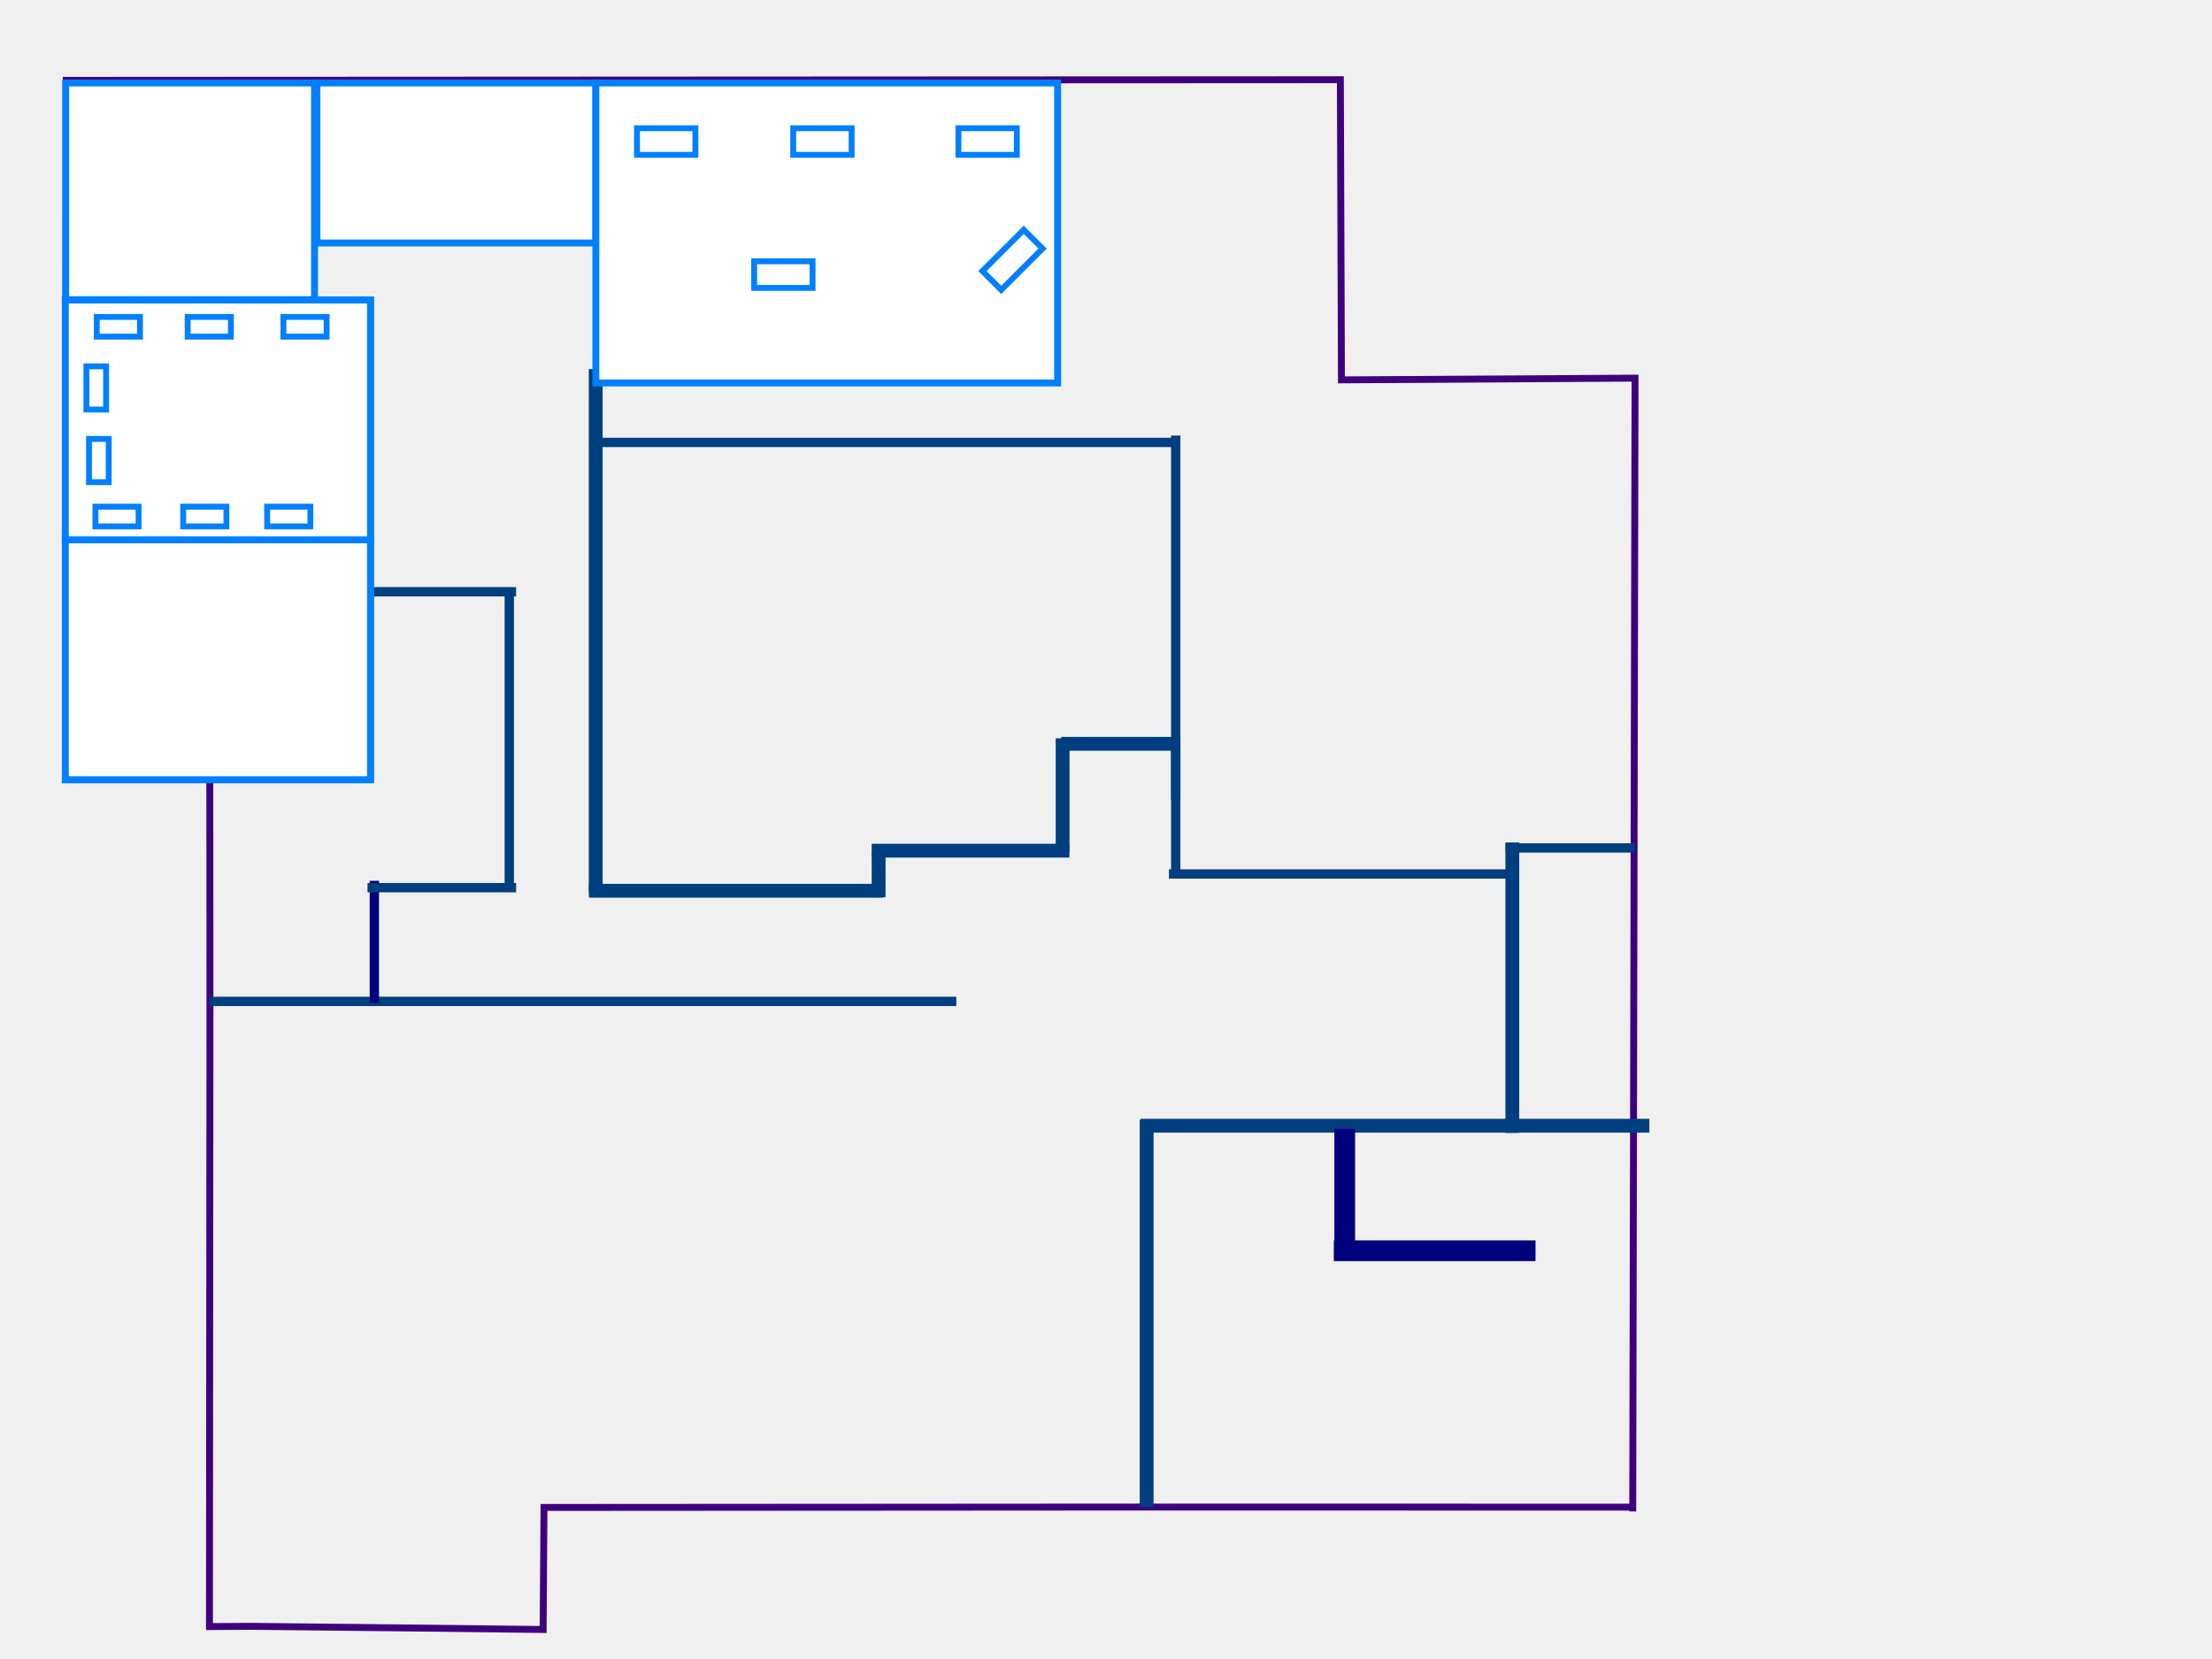
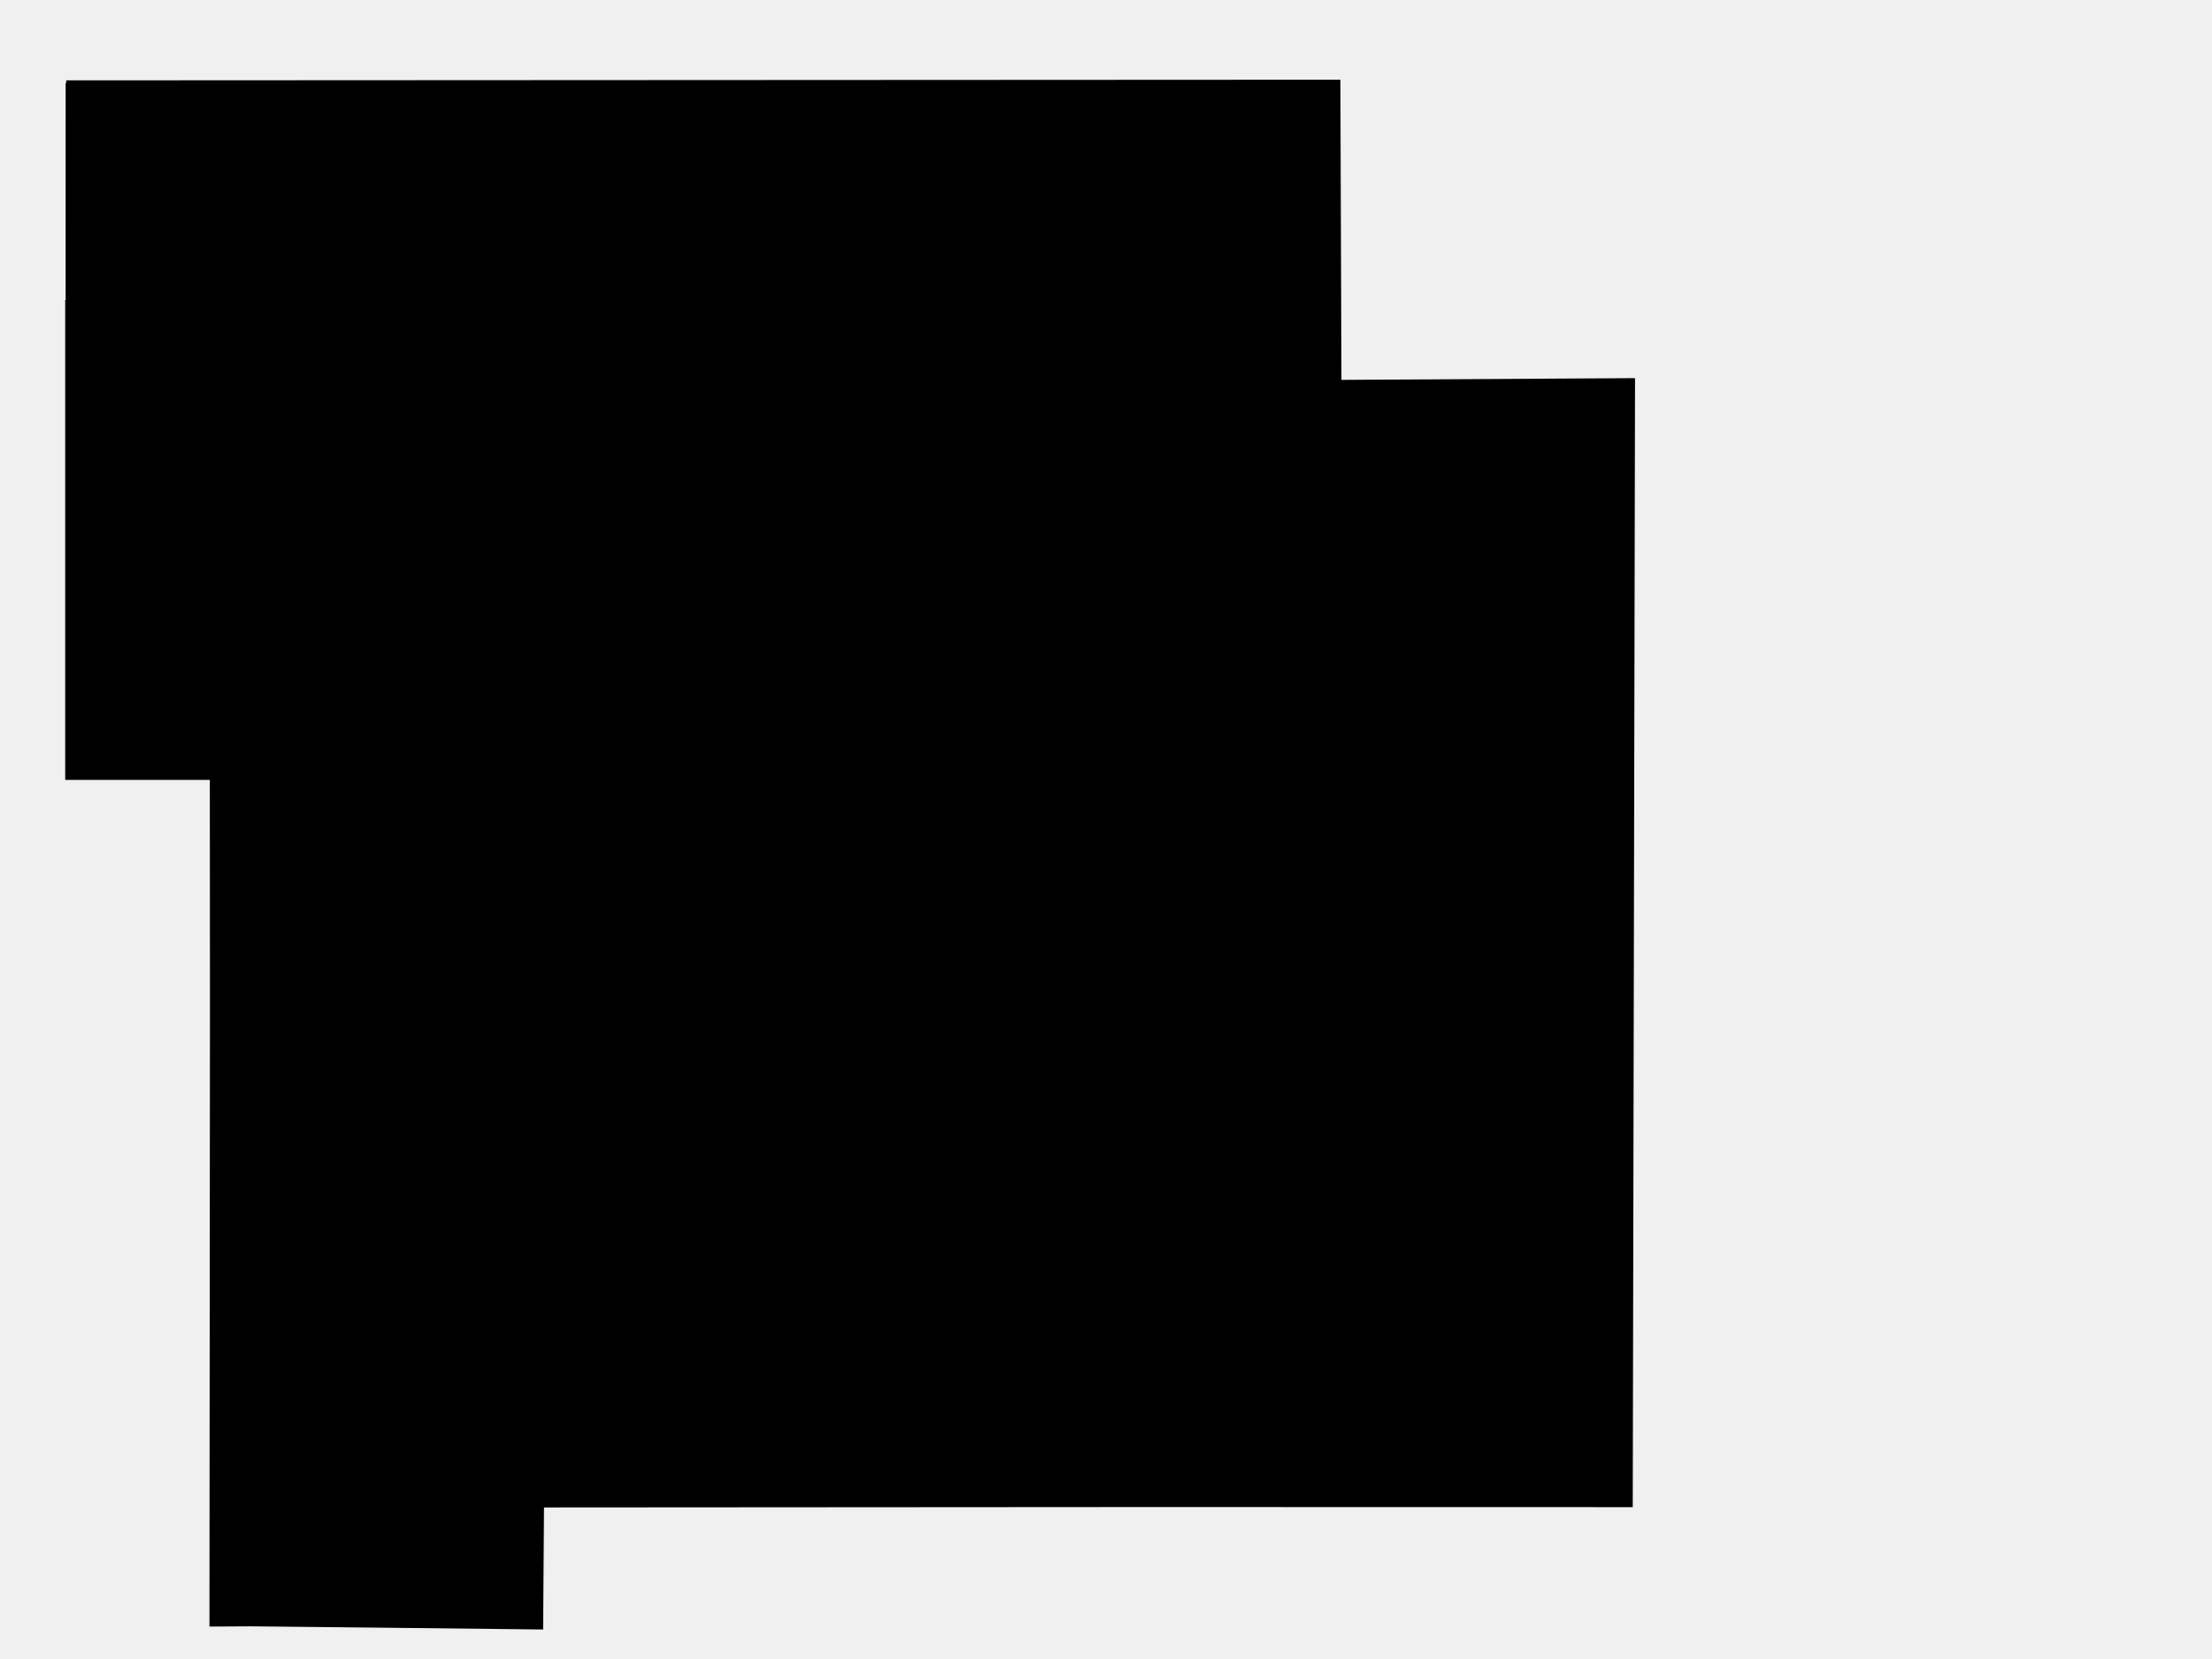
- <svg xmlns="http://www.w3.org/2000/svg" preserveAspectRatio="xMinYMin meet" viewBox="0 0 640 480" class="svg-content">
-   <style>
- 
- .norris-outline {
-   stroke-linecap: null;
-   stroke-linejoin: null;
-   stroke-width: 2;
-   stroke: #3f007f; /* dark purpley indigo */
-   fill: none;
- }
- 
- .bathroom {fill: #7fff00;}
- .male {fill: lightblue;}
- .female{fill: mistyrose;}
- 
- .room {
-   fill:  white; /*     none; /* blue */
-   stroke:     #007fff;
-   stroke-width:   2;
-   stroke-linecap: null;
-   stroke-linejoin: null;
-   /*stroke-width: 2.2;*/   
- }
- 
- .room-outline {
-   stroke: #ff7f00; /* orange */
-   stroke-width: 2.7; 
-   /*.lakeroom was 2.2 */
- }
- 
- 
- .selectedRoom {
-   fill:       #eee;
-   stroke:     #c00;
-   stroke-width:   2;
- }
- 
- 
- .booths {
-   fill: white; /* if none, then you have to click on the outline to enable */
-   stroke-linecap: null;
-   stroke-linejoin: null;
-   stroke-width: 1.7;
-   /*stroke: hotpink; dodgerblue*/
-   stroke: #007fff; /* blue  #ff7f00 = orange */
-   /* .louis-booths had 2, .northwestern-a-booths had 2.7, #lake-interior had 1.7 */
- }
- 
- /*.rotated-booth {stroke: hotpink;}*/
- 
- .selectedBooth {
-     fill:       dodgerblue;
-     stroke:     #f0f;
-     stroke-width:   1.5;
- }
- </style>
+ <svg xmlns="http://www.w3.org/2000/svg" preserveAspectRatio="xMinYMin meet" viewBox="0 0 640 480">
  <g display="inline" class="norris-outline">
    <path id="norris1outline" d="m472.41 436.064l-142.422 -0.027l-172.589 0.113l-0.255 35.314l-40.51 -0.459l-44.011 -0.459l-12.021 0.072l0.146 -179.419l-0.042 -66.172l-41.708 0.164l0.166 -201.938l368.647 -0.186l0.31 86.841l84.946 -0.5l-0.667 327.9" />
  </g>
  <g display="inline">
    <g id="svg_3">
-       <line id="svg_12" y2="323.988" x2="331.761" y1="436" x1="331.761" stroke-linecap="null" stroke-linejoin="null" stroke-width="4" stroke="#003f7f" fill="none" />
-       <line id="svg_13" y2="325.705" x2="477.215" y1="325.705" x1="329.987" stroke-linecap="null" stroke-linejoin="null" stroke-width="4" stroke="#003f7f" fill="none" />
-       <line id="svg_14" y2="106.789" x2="172.357" y1="258.22" x1="172.357" stroke-linecap="null" stroke-linejoin="null" stroke-width="4" stroke="#003f7f" fill="none" />
-       <line id="svg_15" y2="257.725" x2="255.46" y1="257.725" x1="170.386" stroke-linecap="null" stroke-linejoin="null" stroke-width="4" stroke="#003f7f" fill="none" />
-       <line id="svg_18" y2="259.607" x2="254.212" y1="246.13" x1="254.212" stroke-linecap="null" stroke-linejoin="null" stroke-width="4" stroke="#003f7f" fill="none" />
-       <line id="svg_20" y2="246.13" x2="252.218" y1="246.13" x1="309.417" stroke-linecap="null" stroke-linejoin="null" stroke-width="4" stroke="#003f7f" fill="none" />
-       <line id="svg_21" y2="246.527" x2="307.445" y1="213.626" x1="307.445" stroke-linecap="null" stroke-linejoin="null" stroke-width="4" stroke="#003f7f" fill="none" />
-       <line id="svg_22" y2="215.212" x2="341.359" y1="215.212" x1="307.051" stroke-linecap="null" stroke-linejoin="null" stroke-width="4" stroke="#003f7f" fill="none" />
-       <line id="svg_23" y2="253.872" x2="340.174" y1="213.23" x1="340.174" stroke-linecap="null" stroke-linejoin="null" stroke-width="2.7" stroke="#003f7f" fill="none" />
-       <line id="svg_24" y2="252.869" x2="437.993" y1="252.869" x1="338.202" stroke-linecap="null" stroke-linejoin="null" stroke-width="2.7" stroke="#003f7f" fill="none" />
-       <line id="svg_25" y2="327.786" x2="437.571" y1="243.752" x1="437.571" stroke-linecap="null" stroke-linejoin="null" stroke-width="4" stroke="#003f7f" fill="none" />
-       <line id="svg_26" y2="245.337" x2="473.062" y1="245.337" x1="435.599" stroke-linecap="null" stroke-linejoin="null" stroke-width="2.7" stroke="#003f7f" fill="none" />
-       <line id="svg_27" y2="364.669" x2="389.069" y1="326.597" x1="389.069" stroke-linecap="null" stroke-linejoin="null" stroke-width="6" stroke="#00007f" fill="none" />
-       <line id="svg_28" y2="361.875" x2="385.915" y1="361.875" x1="444.274" stroke-linecap="null" stroke-linejoin="null" stroke-width="6" stroke="#00007f" fill="none" />
-       <line id="svg_29" y2="128.007" x2="341.361" y1="128.007" x1="171.799" stroke-linecap="null" stroke-linejoin="null" stroke-width="2.7" stroke="#003f7f" fill="none" />
-       <line id="svg_30" y2="231.259" x2="340.174" y1="126.025" x1="340.174" stroke-linecap="null" stroke-linejoin="null" stroke-width="2.7" stroke="#003f7f" fill="none" />
-       <line id="svg_31" y2="289.733" x2="276.689" y1="289.733" x1="60.6" stroke-linecap="null" stroke-linejoin="null" stroke-width="2.7" stroke="#003f7f" fill="none" />
-       <line id="svg_32" y2="290.138" x2="108.313" y1="254.851" x1="108.313" stroke-linecap="null" stroke-linejoin="null" stroke-width="2.7" stroke="#00037f" fill="none" />
-       <line id="svg_33" y2="256.833" x2="149.33" y1="256.833" x1="106.341" stroke-linecap="null" stroke-linejoin="null" stroke-width="2.7" stroke="#003f7f" fill="none" />
-       <line id="svg_34" y2="256.44" x2="147.351" y1="170.42" x1="147.351" stroke-linecap="null" stroke-linejoin="null" stroke-width="2.7" stroke="#003f7f" fill="none" />
-       <line id="svg_35" y2="171.213" x2="149.324" y1="171.213" x1="107.524" stroke-linecap="null" stroke-linejoin="null" stroke-width="2.7" stroke="#003f7f" fill="none" />
+       <g class="style1">
+         <line id="svg_12" y2="323.988" x2="331.761" y1="436" x1="331.761" />
+         <line id="svg_13" y2="325.705" x2="477.215" y1="325.705" x1="329.987" />
+         <line id="svg_14" y2="106.789" x2="172.357" y1="258.22" x1="172.357" />
+         <line id="svg_15" y2="257.725" x2="255.46" y1="257.725" x1="170.386" />
+         <line id="svg_18" y2="259.607" x2="254.212" y1="246.13" x1="254.212" />
+         <line id="svg_20" y2="246.13" x2="252.218" y1="246.13" x1="309.417" />
+         <line id="svg_21" y2="246.527" x2="307.445" y1="213.626" x1="307.445" />
+         <line id="svg_22" y2="215.212" x2="341.359" y1="215.212" x1="307.051" />
+         <line id="svg_25" y2="327.786" x2="437.571" y1="243.752" x1="437.571" />
+       </g>
+       <g class="style2">
+         <line id="svg_23" y2="253.872" x2="340.174" y1="213.23" x1="340.174" />
+         <line id="svg_24" y2="252.869" x2="437.993" y1="252.869" x1="338.202" />
+         <line id="svg_26" y2="245.337" x2="473.062" y1="245.337" x1="435.599" />
+         <line id="svg_29" y2="128.007" x2="341.361" y1="128.007" x1="171.799" />
+         <line id="svg_30" y2="231.259" x2="340.174" y1="126.025" x1="340.174" />
+         <line id="svg_31" y2="289.733" x2="276.689" y1="289.733" x1="60.6" />
+         <line id="svg_33" y2="256.833" x2="149.33" y1="256.833" x1="106.341" />
+         <line id="svg_34" y2="256.44" x2="147.351" y1="170.42" x1="147.351" />
+         <line id="svg_35" y2="171.213" x2="149.324" y1="171.213" x1="107.524" />
+       </g>
+       <line id="svg_27" y2="364.669" x2="389.069" y1="326.597" x1="389.069" class="style3" />
+       <line id="svg_28" y2="361.875" x2="385.915" y1="361.875" x1="444.274" class="style3" />
+       <line id="svg_32" y2="290.138" x2="108.313" y1="254.851" x1="108.313" class="style4" />
    </g>
  </g>
  <g id="floor1-rooms" class="room" display="inline">
+     <rect id="102_evans" x="19" y="24" width="72" height="62.7" />
+     <rect id="103_chicago" x="91.7" y="24" width="80.7" height="46.3" />
    <rect id="101b_wildcat" x="18.9" y="156.2" width="88.3" height="69.4" />
    <rect id="101ab_wildcat" x="18.9" y="86.8" width="88.3" height="138.8" />
    <g id="wildcat-partitions">
      <rect id="101a_wildcat" x="18.9" y="86.8" width="88.3" height="69.4" />
      <g id="wildcat-a-booths" class="booths">
        <a id="72">
          <rect id="table_72" x="77.3" y="146.6" width="12.5" height="5.7" />
        </a>
        <a id="73">
          <rect id="table_73" x="53" y="146.6" width="12.5" height="5.7" />
        </a>
        <a id="74">
          <rect id="table_74" x="27.6" y="146.6" width="12.5" height="5.7" />
        </a>
        <a id="75">
          <rect id="table_75" x="25.75" y="127" width="5.7" height="12.5" class="rotated-booth" />
        </a>
        <a id="76">
          <rect id="table_76" x="25" y="106" width="5.7" height="12.5" class="rotated-booth" />
        </a>
        <a id="77">
          <rect id="table_77" x="28" y="91.7" width="12.5" height="5.7" />
        </a>
        <a id="78">
          <rect id="table_78" x="54.3" y="91.7" width="12.5" height="5.7" />
        </a>
        <a id="79">
          <rect id="table_79" x="82" y="91.7" width="12.5" height="5.7" />
        </a>
      </g>
    </g>
-     <rect id="102_evans" x="19" y="24" width="72" height="62.7" />
-     <rect id="103_chicago" x="91.7" y="24" width="80.7" height="46.3" />
    <rect id="104_bigten" x="172.4" y="24" width="133.6" height="86.8" />
    <g id="bigten-booths" class="booths">
      <a id="84">
        <rect id="table_84" height="7.7" width="16.9" y="37.1" x="184.3" />
      </a>
      <a id="83">
        <rect id="table_83" height="7.7" width="16.9" y="37.1" x="229.5" />
      </a>
      <a id="82">
        <rect id="table_82" height="7.7" width="16.9" y="37.1" x="277.3" />
      </a>
      <a id="80">
        <rect id="table_80" height="7.7" width="16.9" y="75.6" x="218.2" />
      </a>
      <a id="81">
        <rect id="table_81" width="7.7" height="16.9" transform="rotate(45 337 -20)" y="70" x="369.3" class="rotated-booth" />
      </a>
    </g>
  </g>
</svg>
